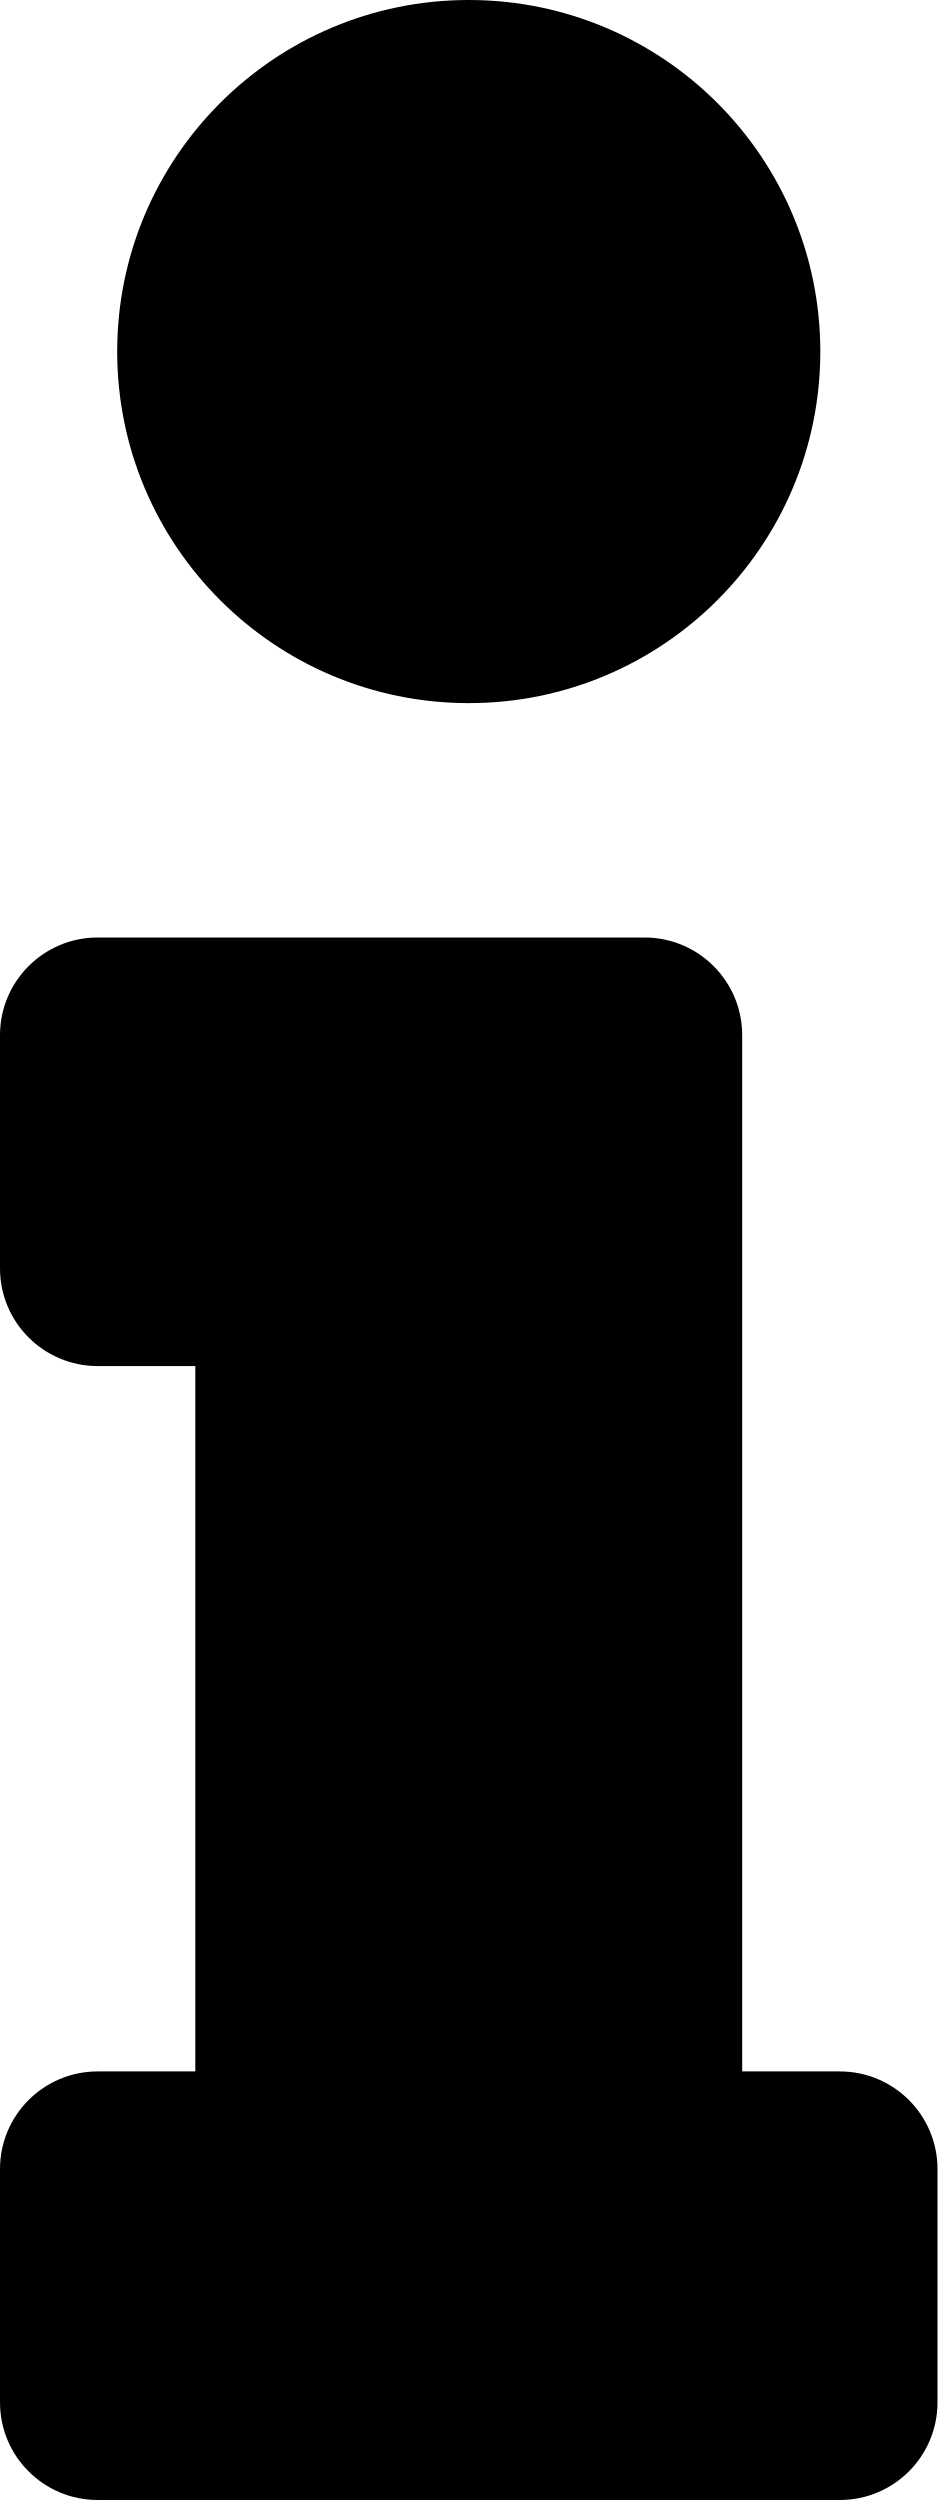
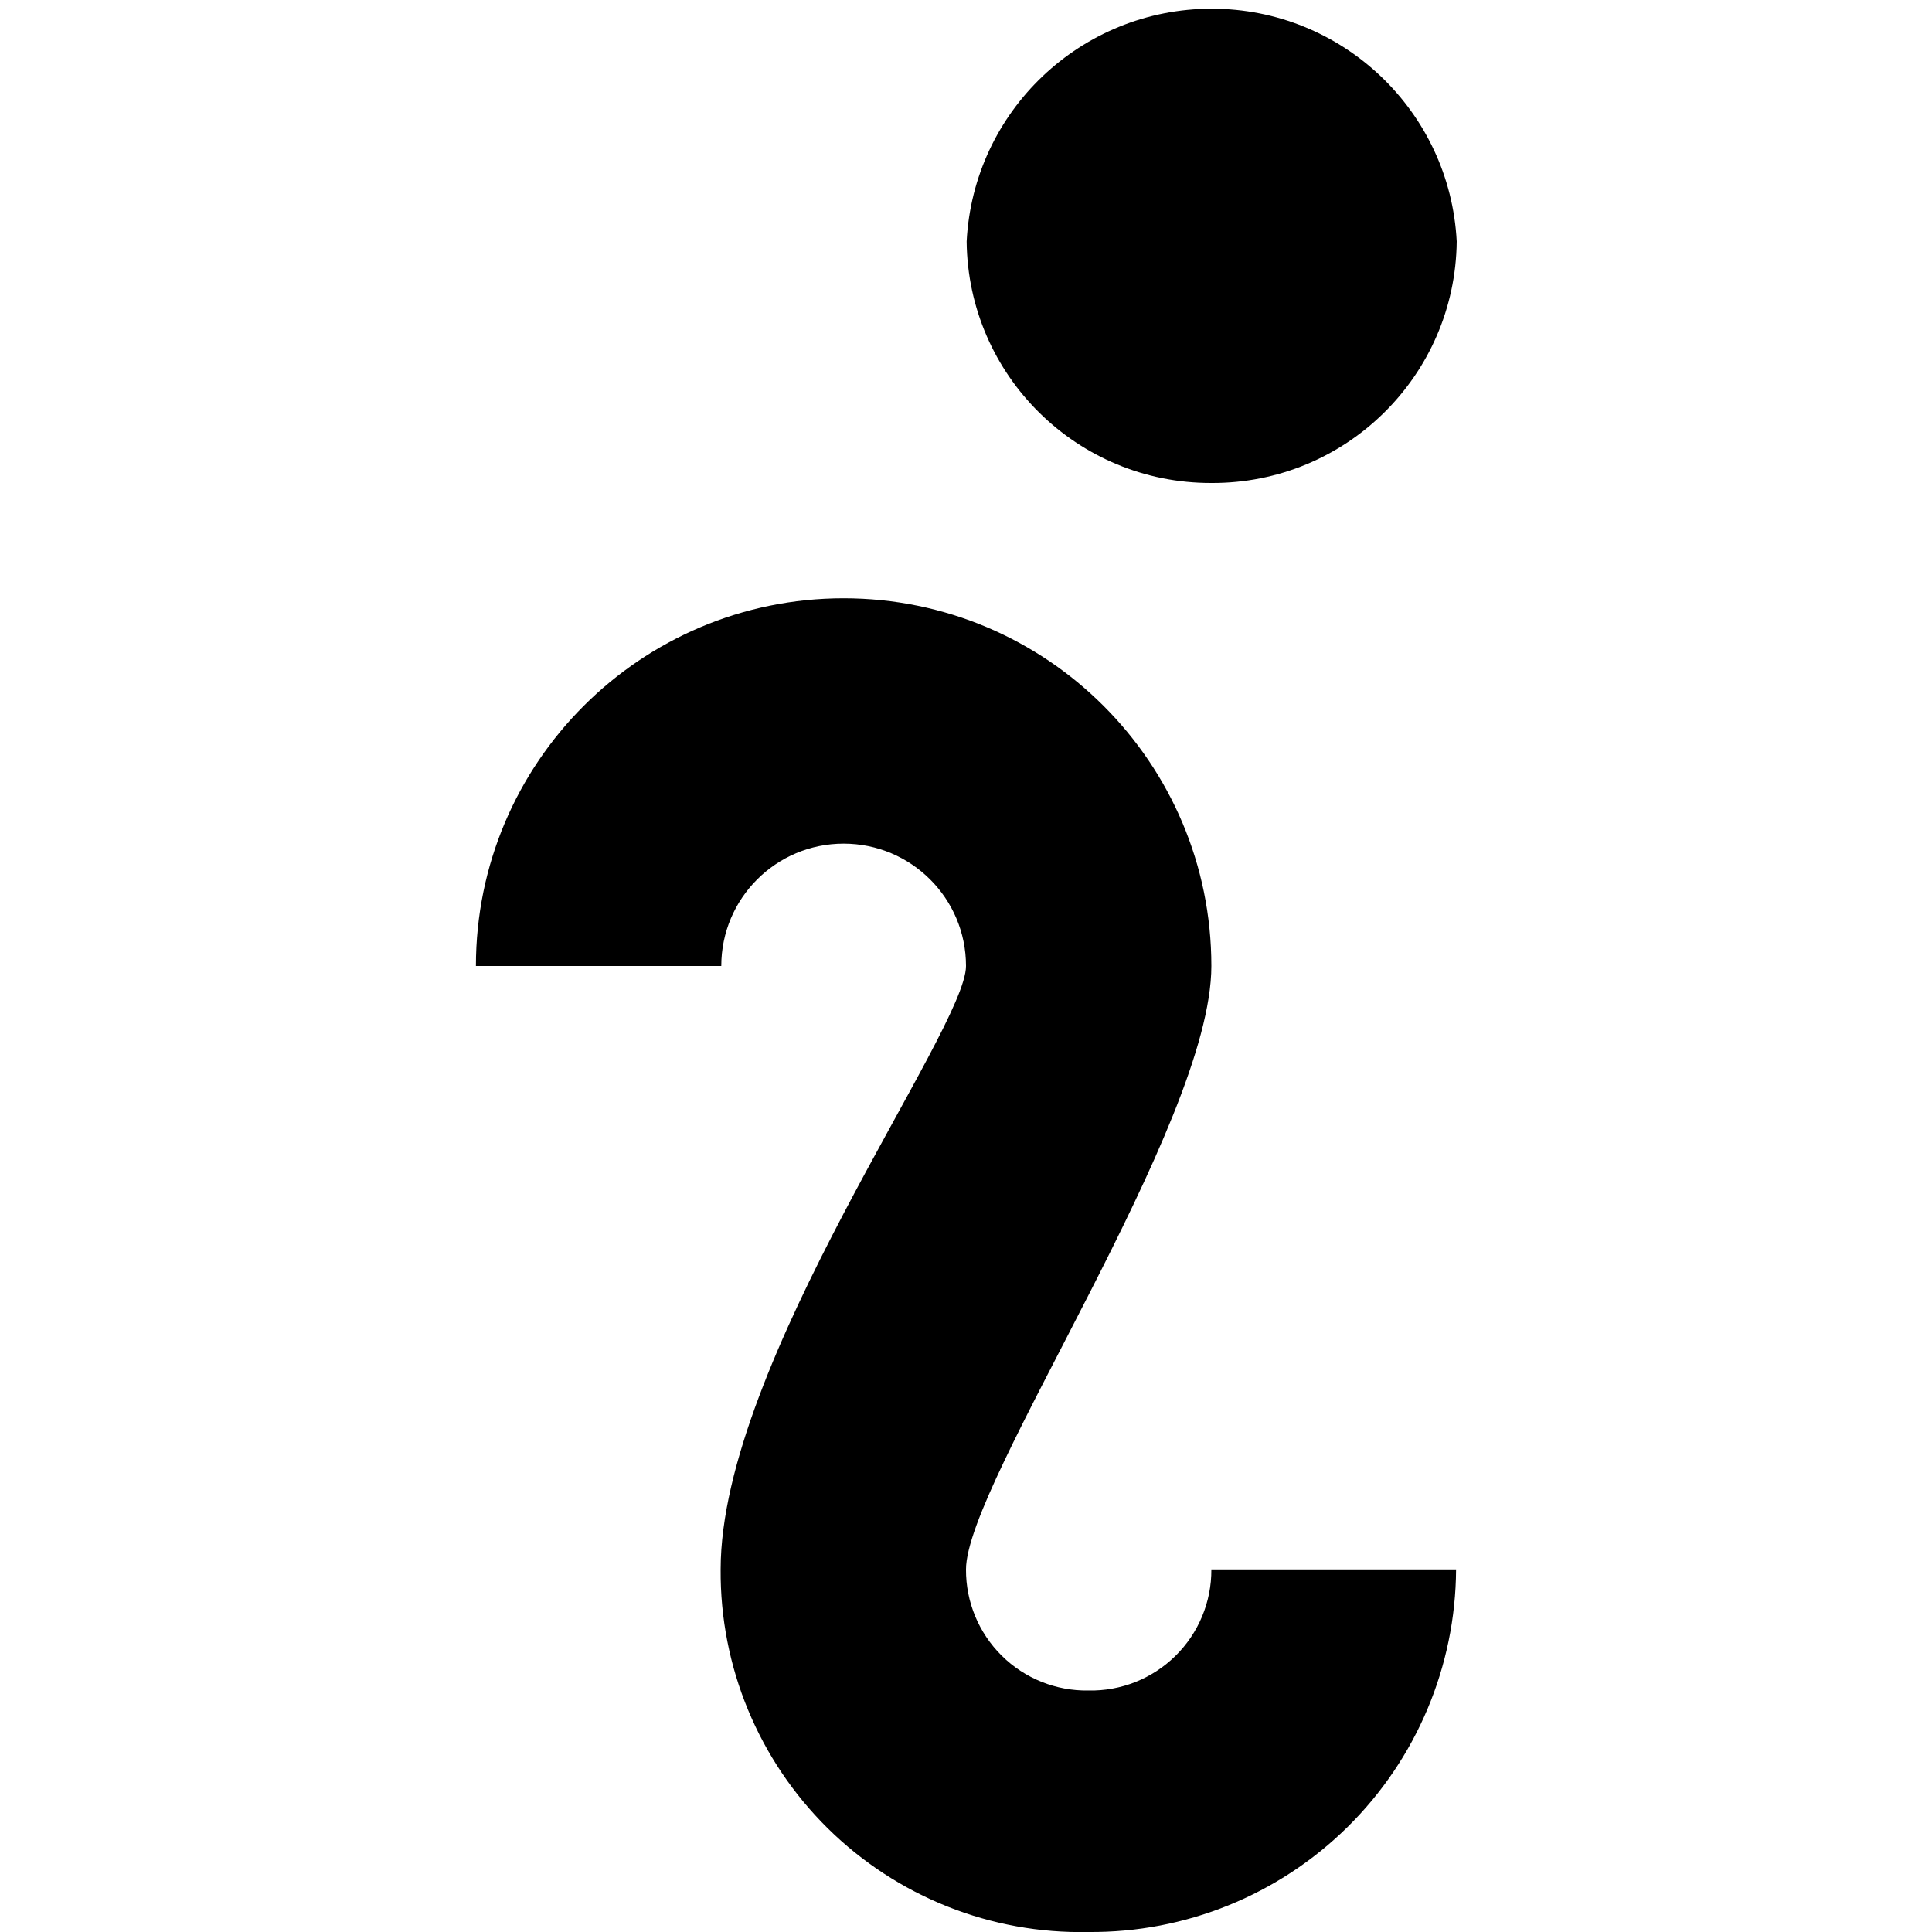
- <svg xmlns="http://www.w3.org/2000/svg" aria-hidden="true" role="img" viewBox="0 0 192 512">
-   <path d="M20 424.229h20V279.771H20c-11.046 0-20-8.954-20-20V212c0-11.046 8.954-20 20-20h112c11.046 0 20 8.954 20 20v212.229h20c11.046 0 20 8.954 20 20V492c0 11.046-8.954 20-20 20H20c-11.046 0-20-8.954-20-20v-47.771c0-11.046 8.954-20 20-20zM96 0C56.235 0 24 32.235 24 72s32.235 72 72 72 72-32.235 72-72S135.764 0 96 0z" />
+ <svg xmlns="http://www.w3.org/2000/svg" id="Layer_1" data-name="Layer 1" viewBox="0 0 30 30">
+   <path d="M16.9,26.25A1.87,1.87,0,0,1,15,24.37c0-1.35,3.81-6.9,3.81-9.37A5.71,5.71,0,0,0,7.39,15h3.81A1.9,1.9,0,0,1,15,15c0,1-3.81,6.15-3.81,9.37A5.59,5.59,0,0,0,16.9,30a5.66,5.66,0,0,0,5.71-5.63H18.81A1.87,1.87,0,0,1,16.9,26.25Z" />
+   <path d="M18.81,7.5a3.79,3.79,0,0,0,3.81-3.75,3.81,3.81,0,0,0-7.61,0A3.79,3.79,0,0,0,18.81,7.5Z" />
</svg>
